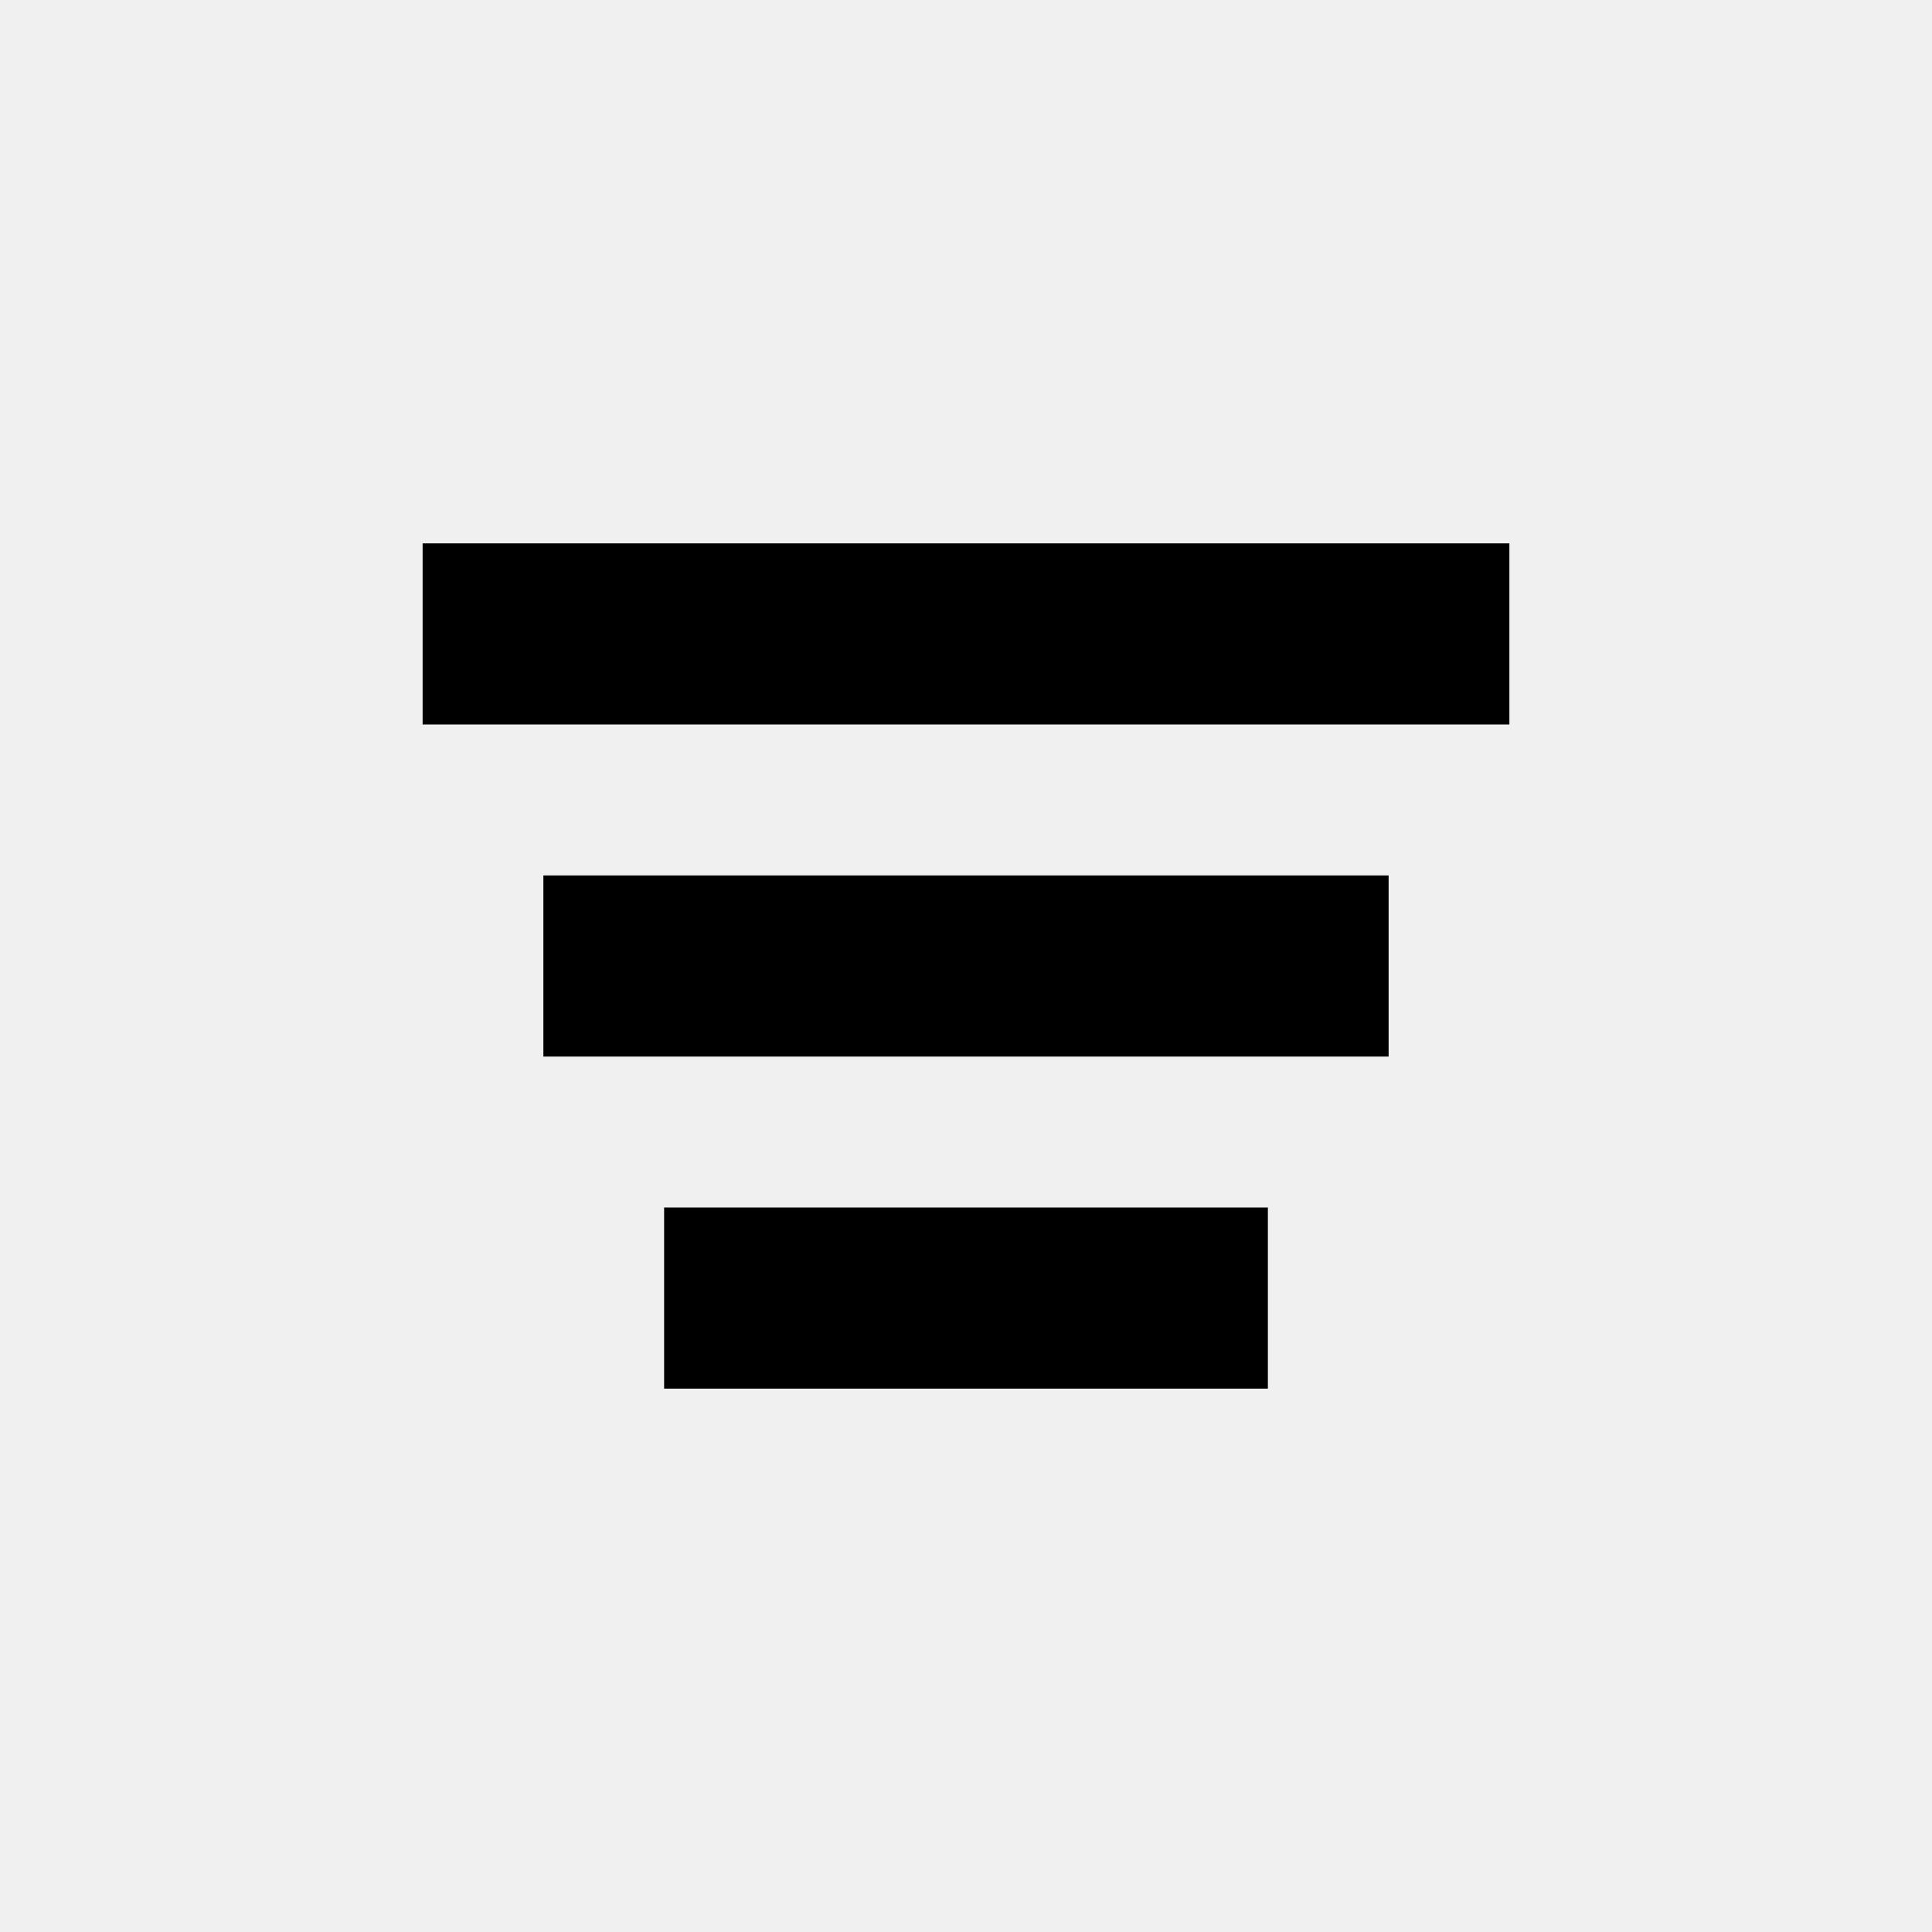
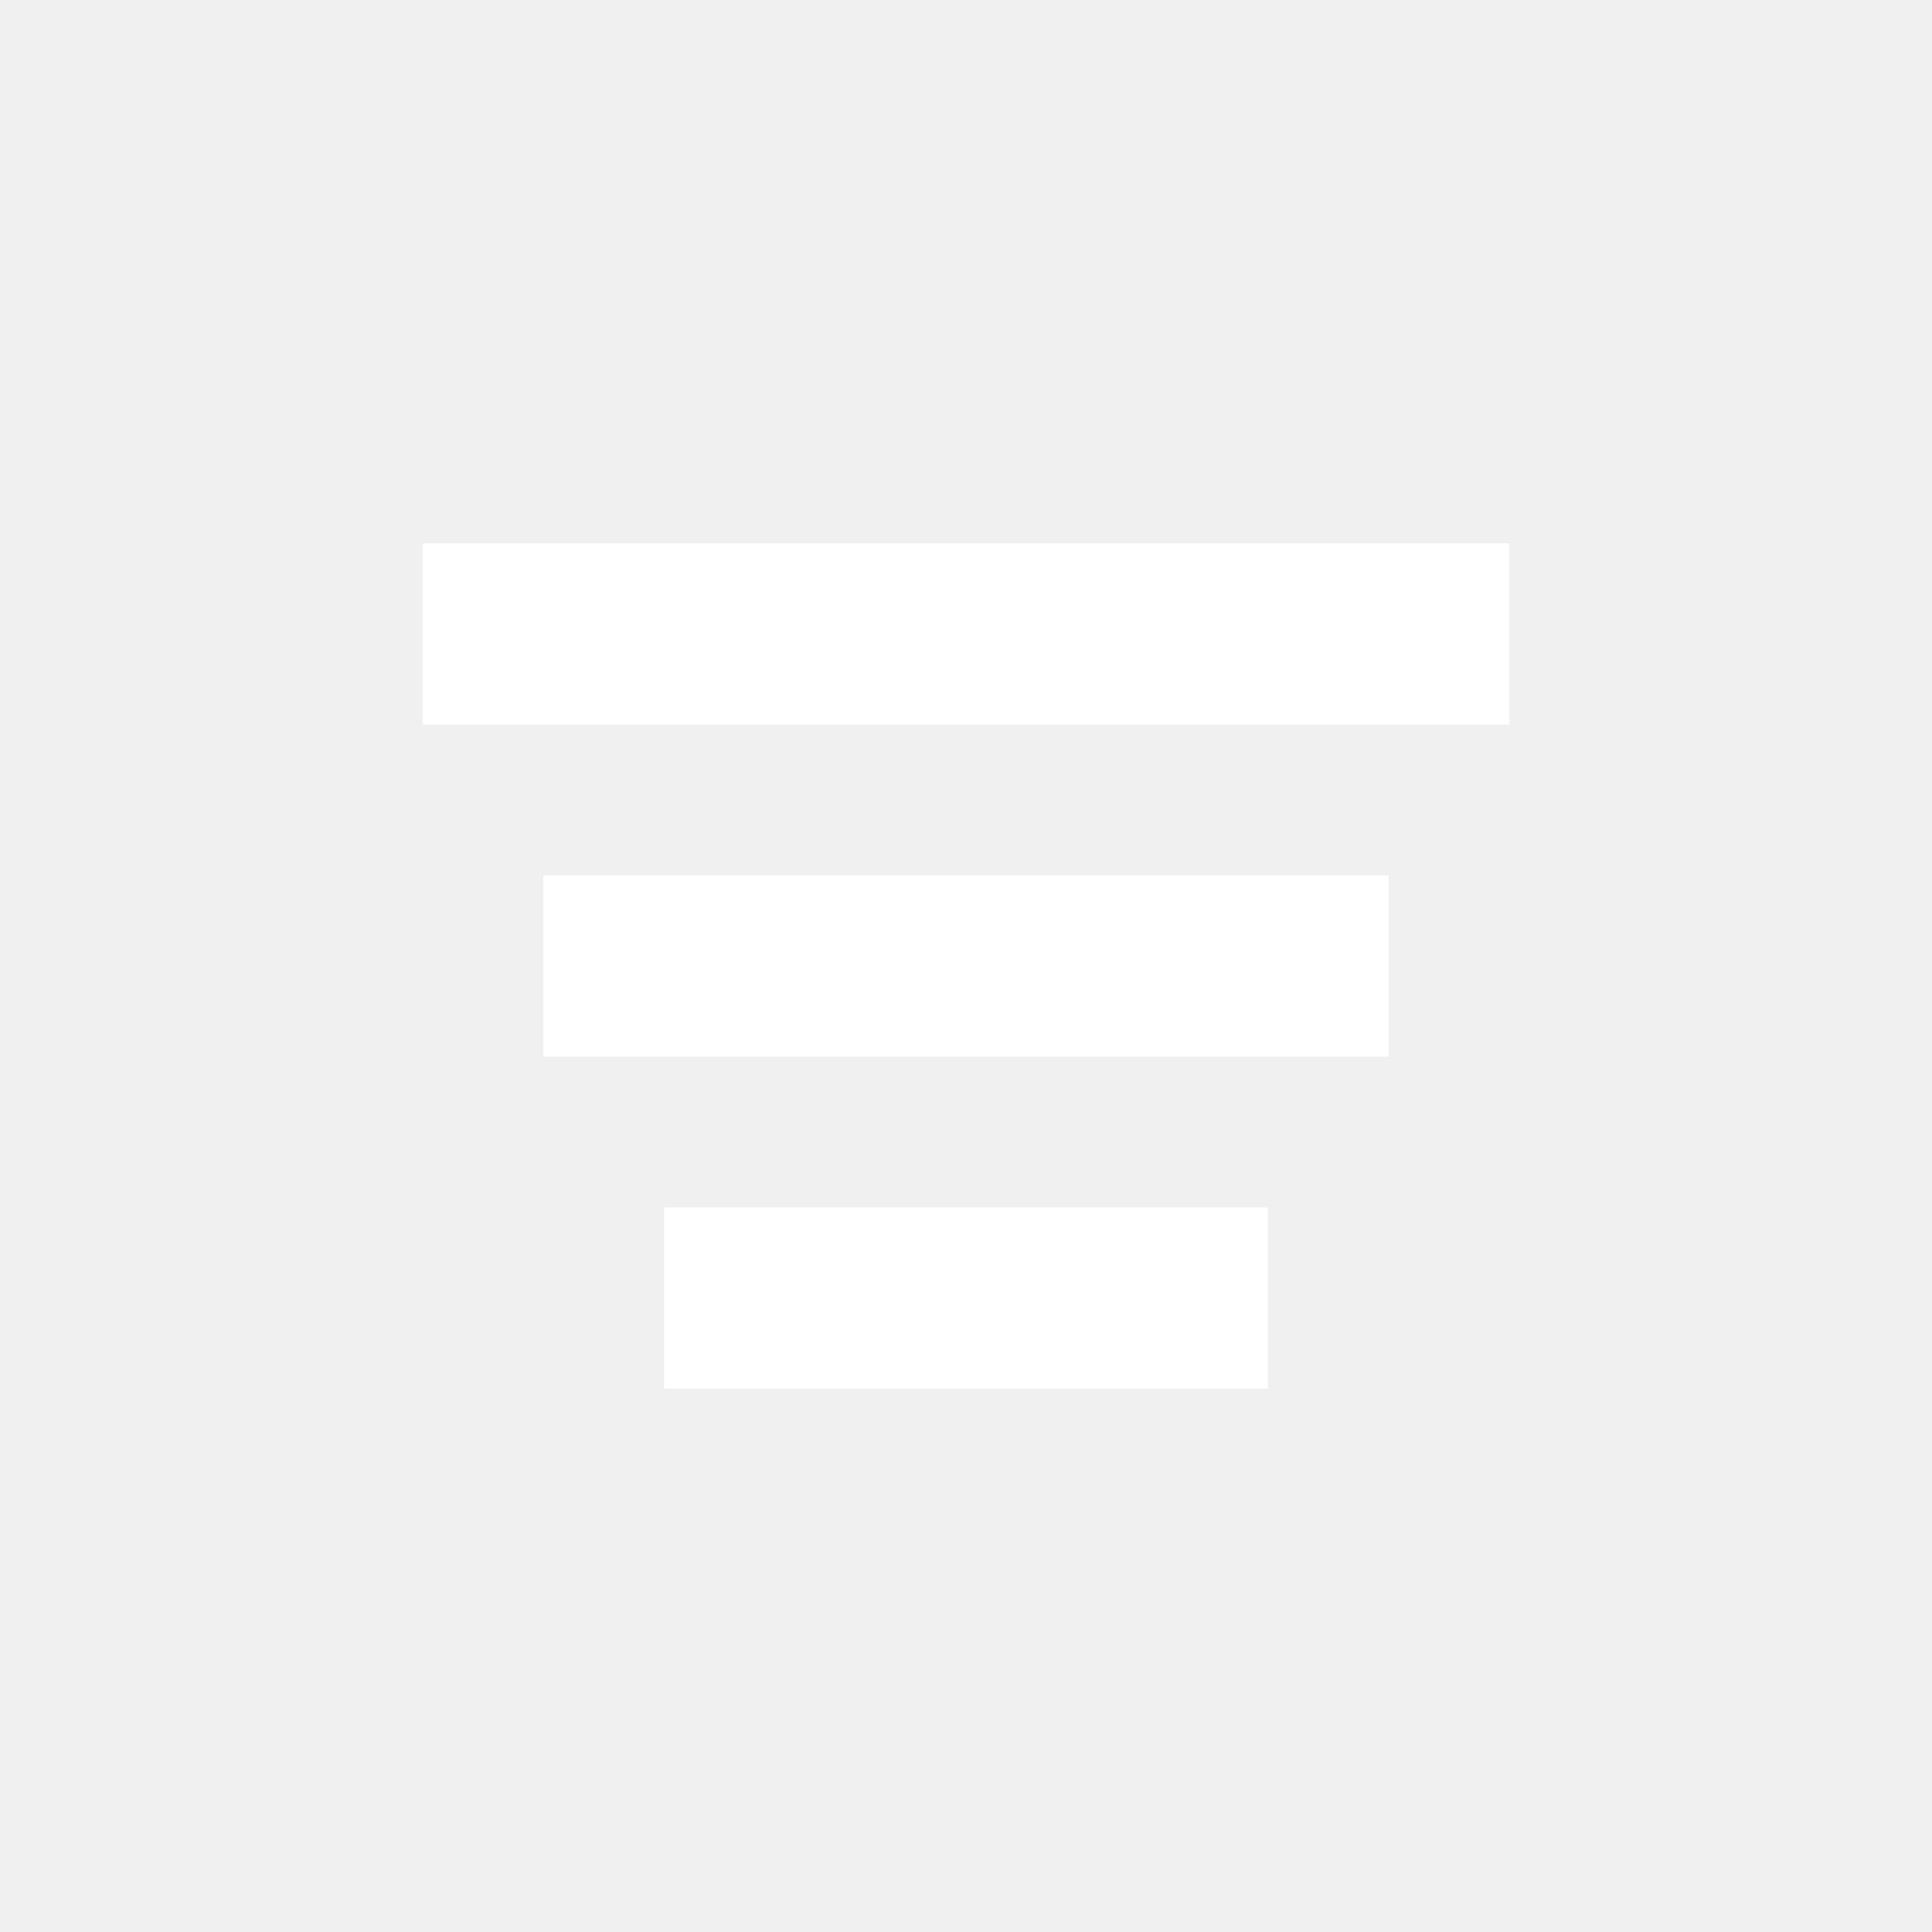
<svg xmlns="http://www.w3.org/2000/svg" viewBox="0 0 64 64" width="64" height="64">
-   <path d="M14.00 18.00 L50.00 18.00 L50.00 24.00 L14.00 24.00 Z M18.00 29.00 L46.00 29.00 L46.00 35.00 L18.00 35.00 Z M22.00 40.00 L42.00 40.00 L42.00 46.00 L22.00 46.00 Z" fill="currentColor" fill-rule="evenodd" />
+   <path d="M14.00 18.00 L50.00 18.00 L50.00 24.00 L14.00 24.00 Z M18.00 29.00 L46.00 29.00 L46.00 35.00 L18.00 35.00 Z M22.00 40.00 L42.00 40.00 L42.00 46.00 L22.00 46.00 Z" fill="#FFFFFF" fill-rule="evenodd" />
</svg>
